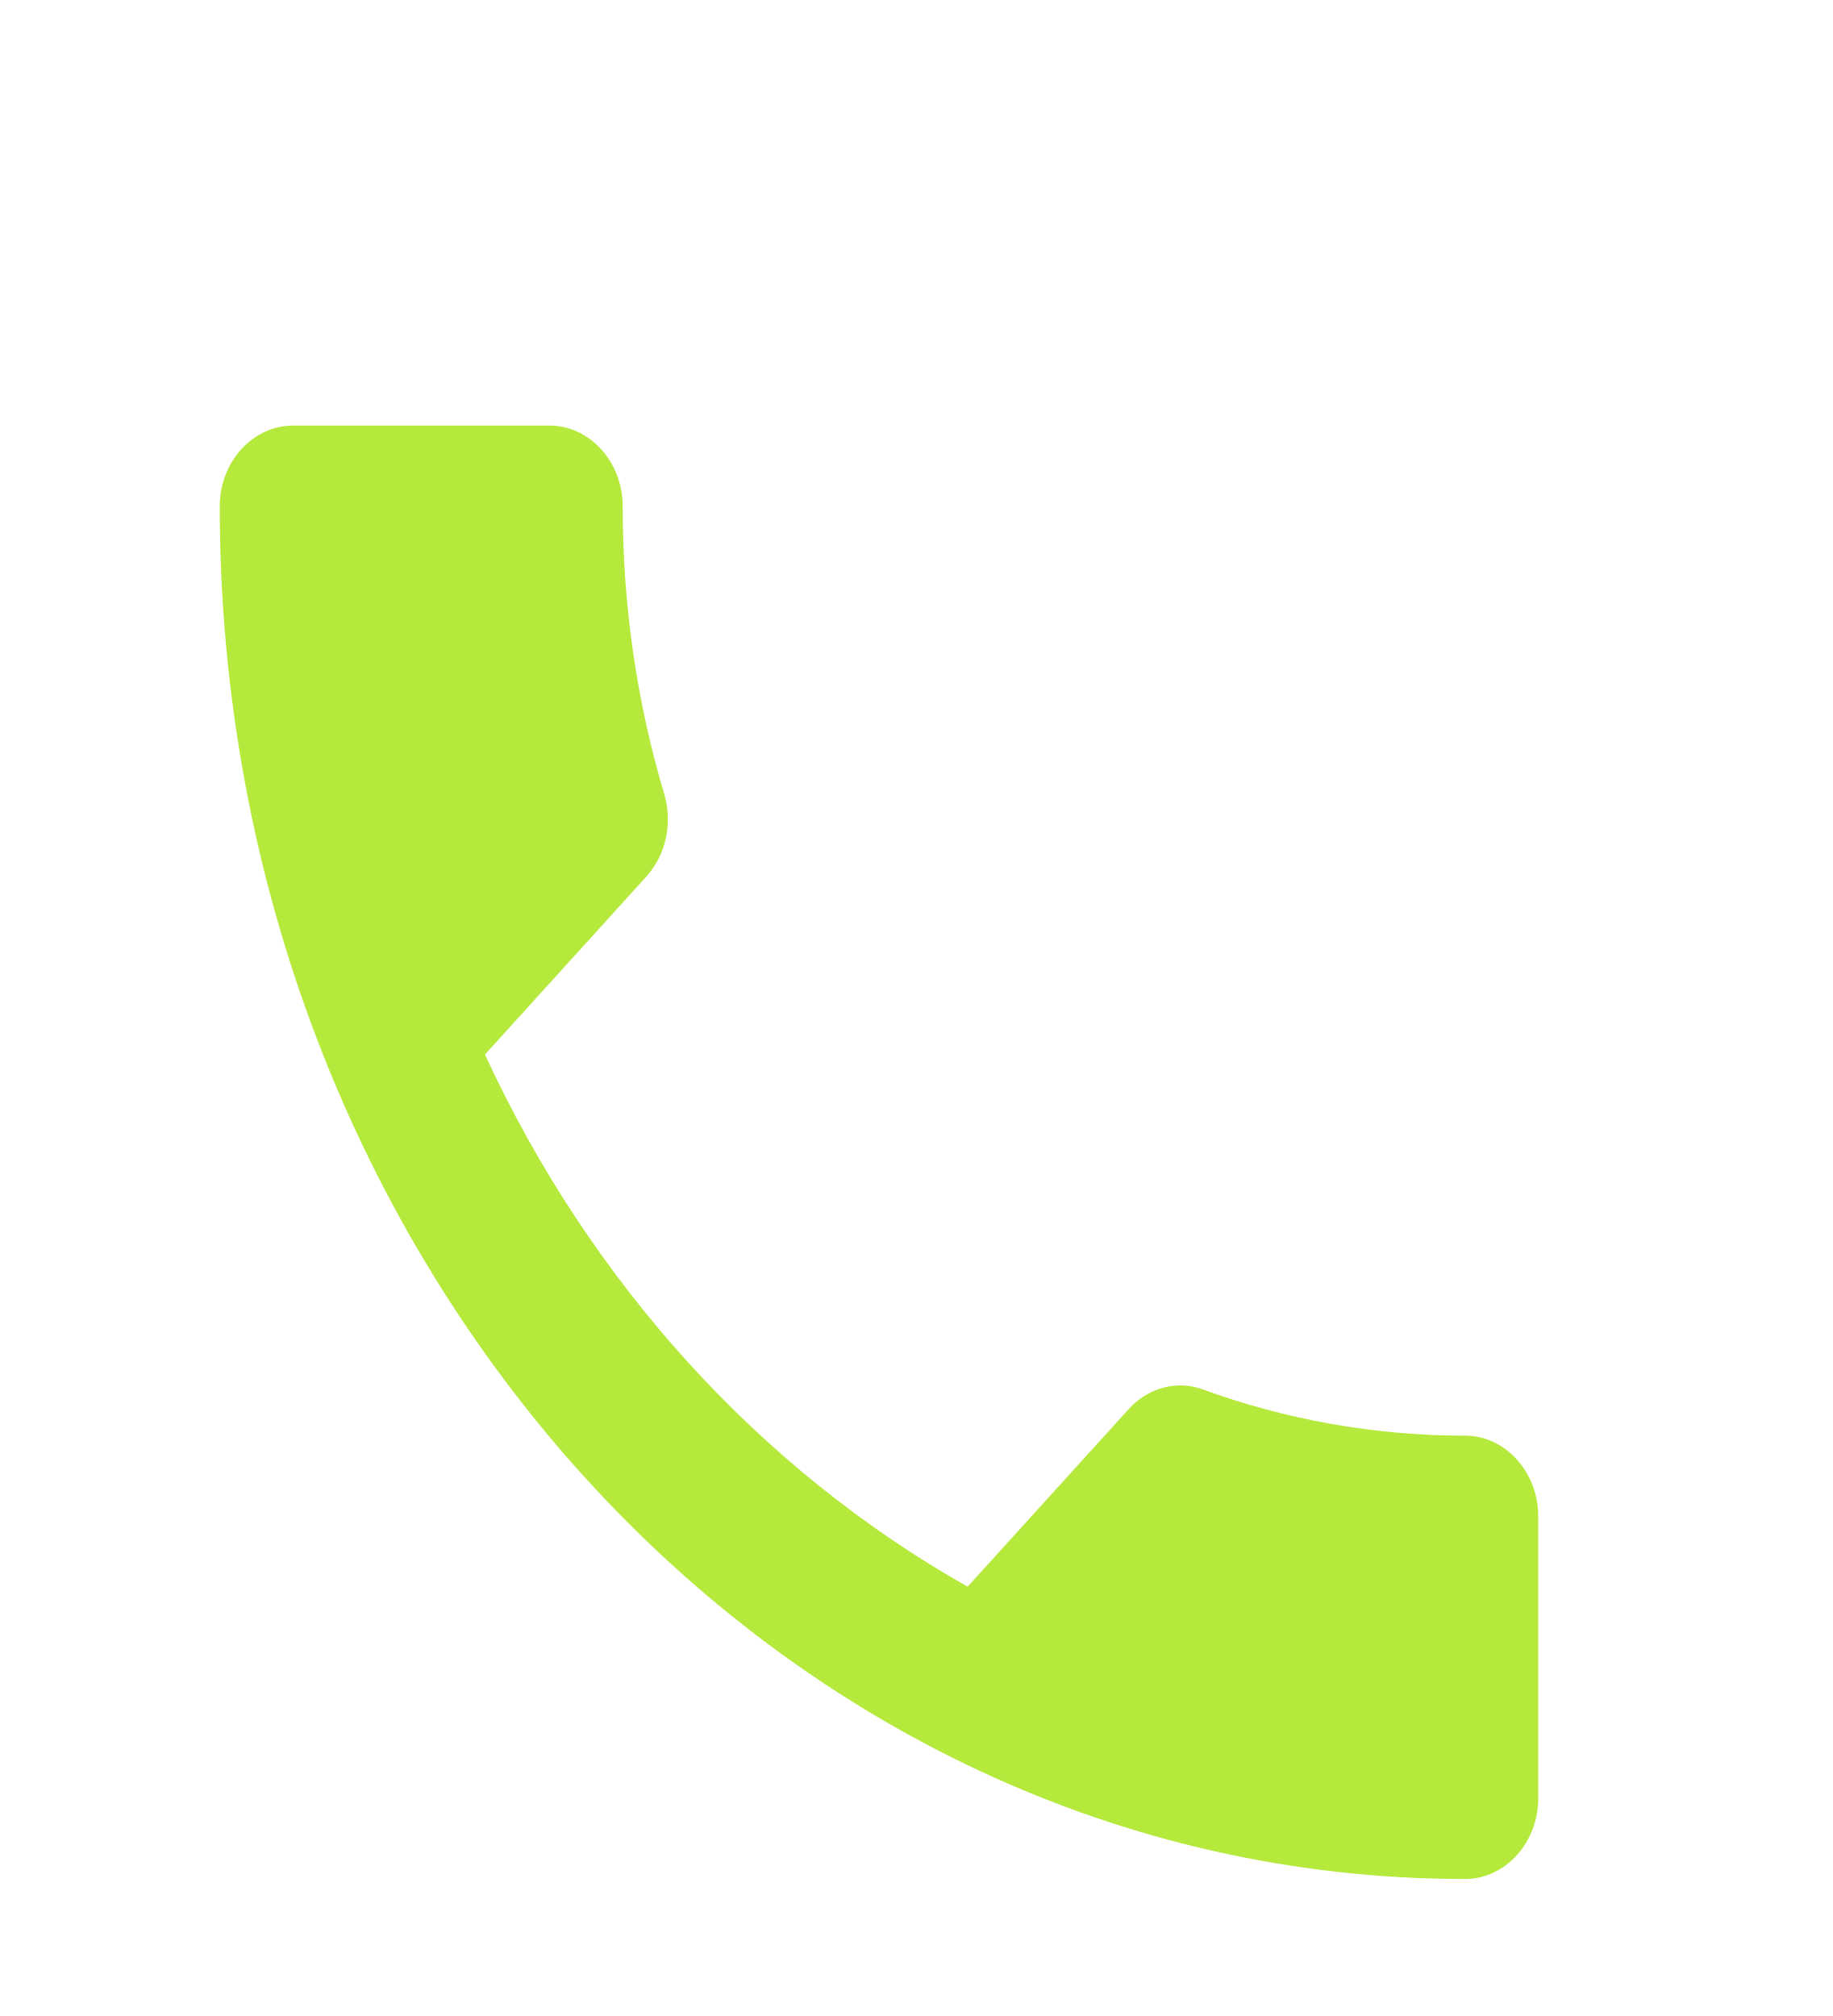
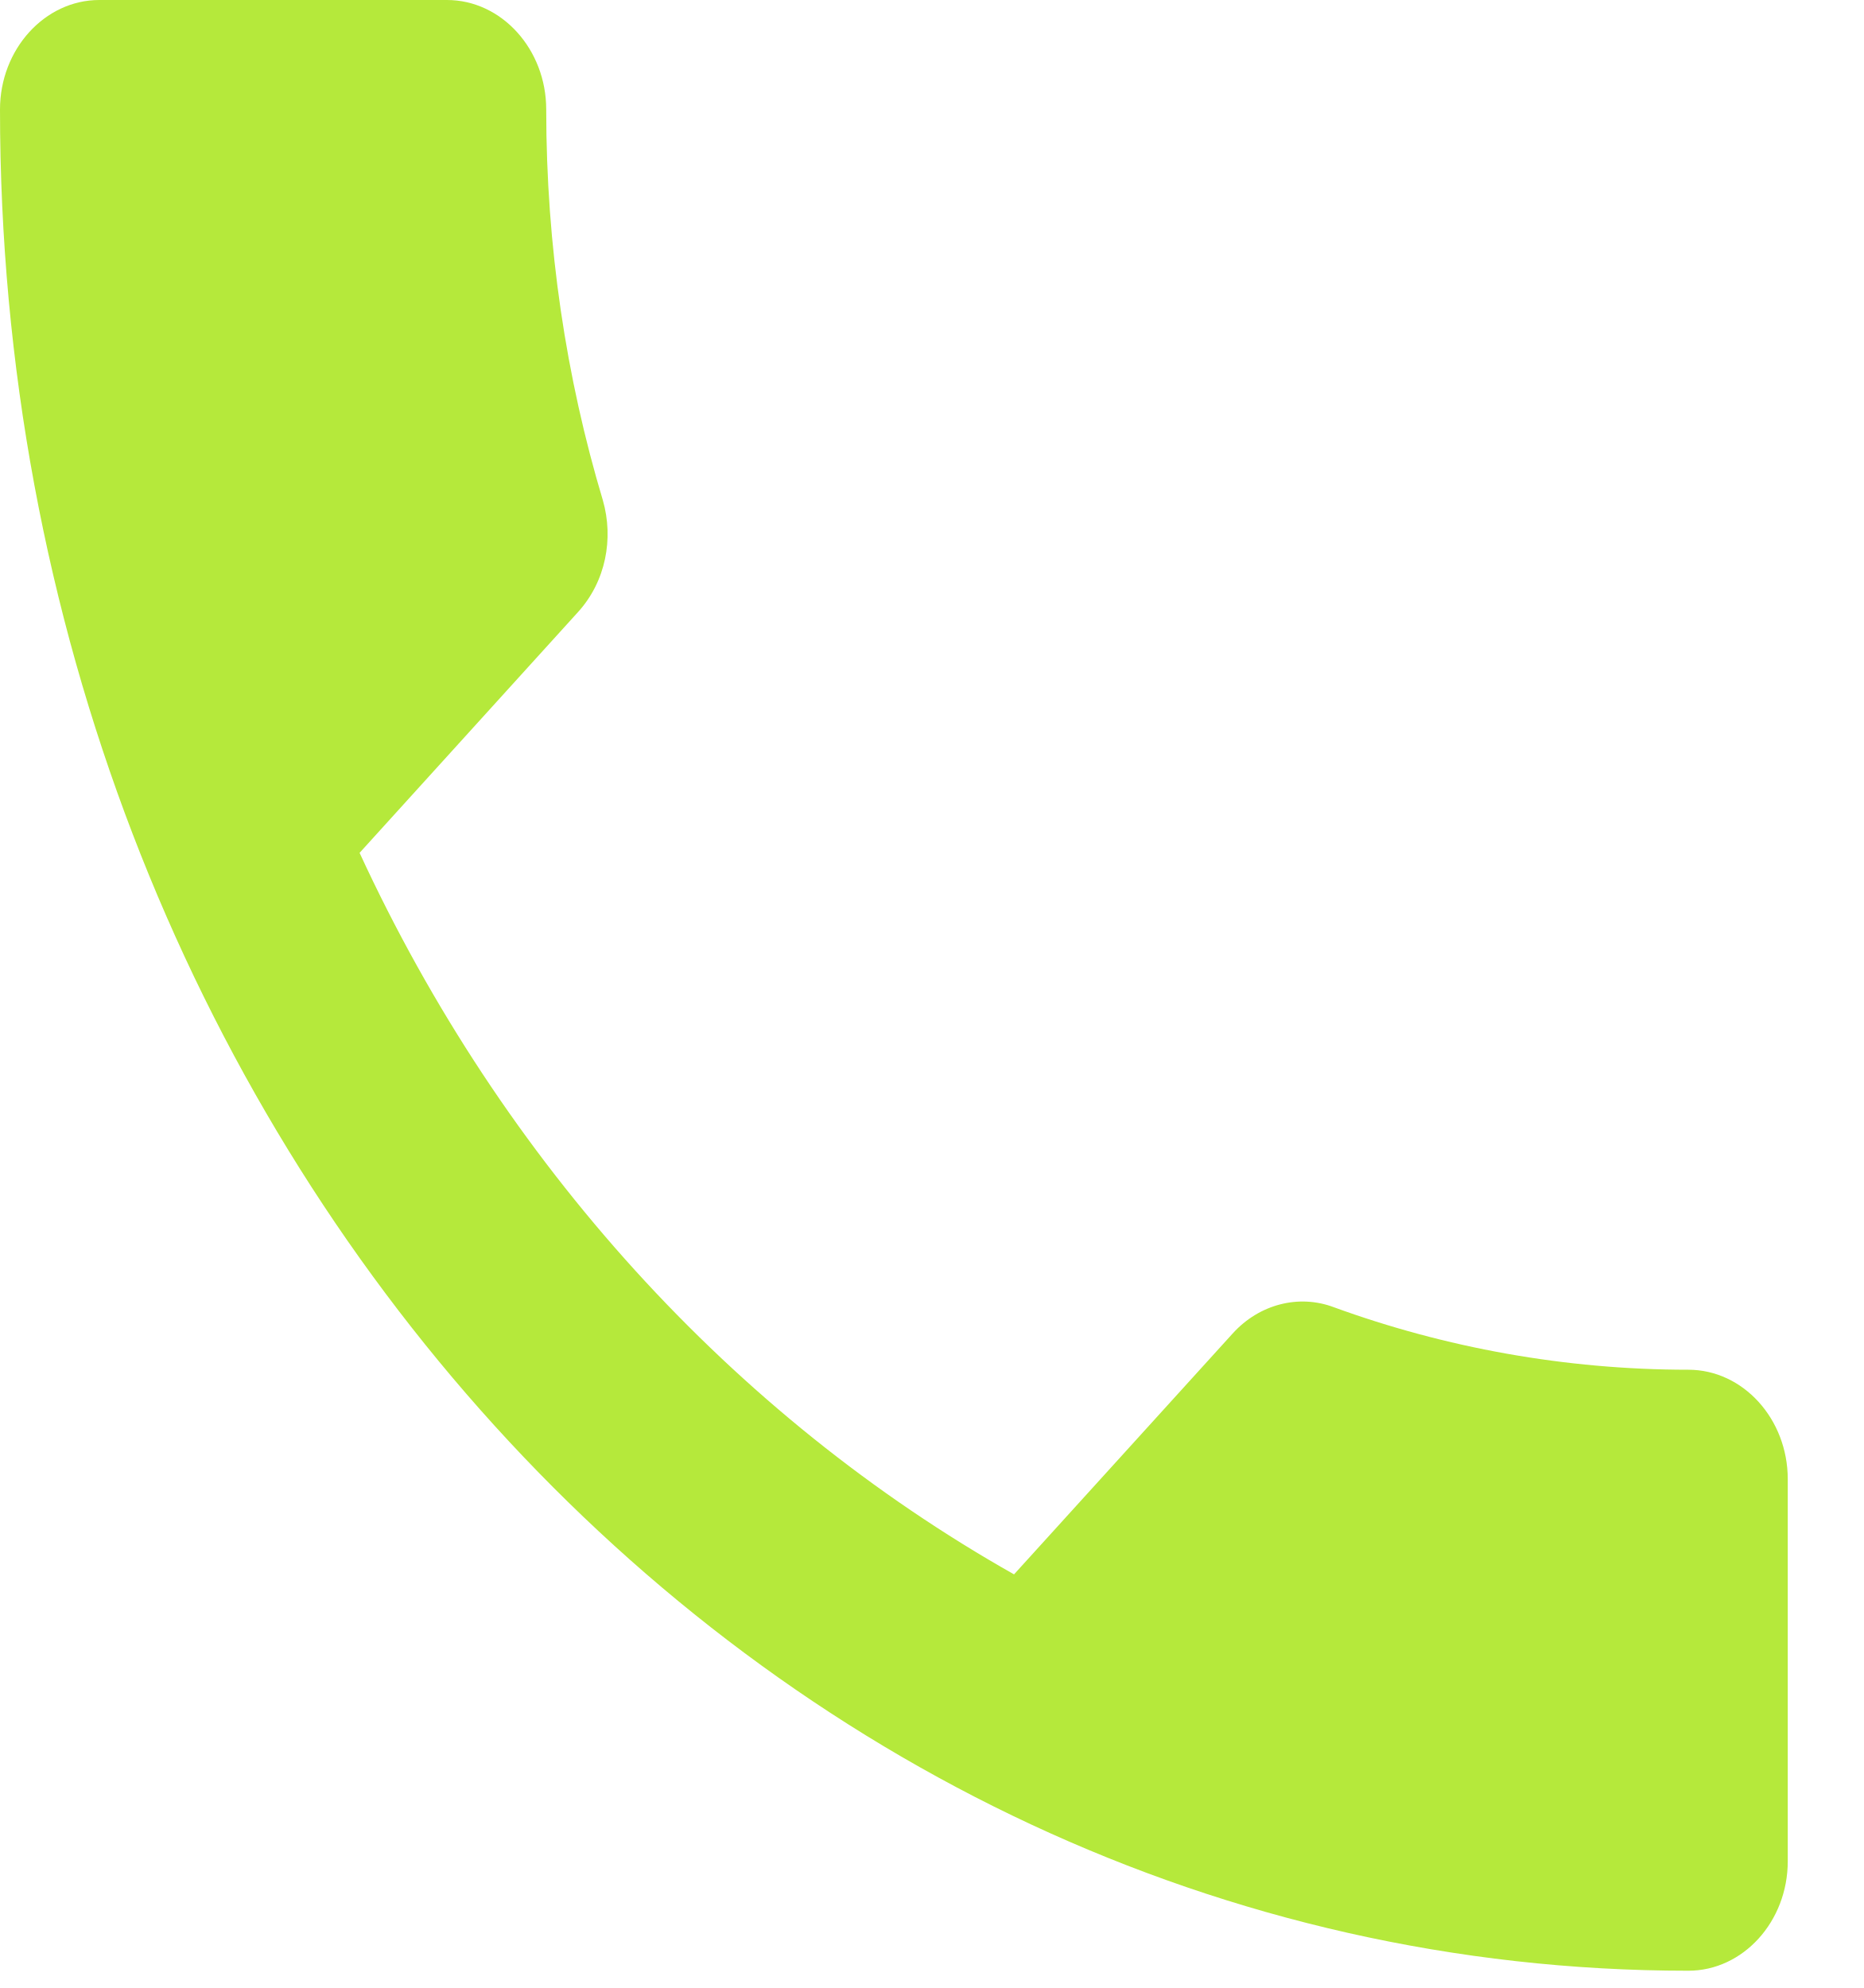
- <svg xmlns="http://www.w3.org/2000/svg" width="20" height="22" viewBox="0 0 20 22" fill="none">
-   <path d="M5.292 11.508C6.443 14.002 8.297 16.037 10.559 17.315L12.318 15.376C12.534 15.138 12.854 15.059 13.133 15.165C14.028 15.491 14.996 15.667 15.987 15.667C16.427 15.667 16.786 16.064 16.786 16.548V19.623C16.786 20.108 16.427 20.505 15.987 20.505C8.481 20.505 2.398 13.799 2.398 5.525C2.398 5.04 2.758 4.644 3.198 4.644H5.995C6.435 4.644 6.795 5.04 6.795 5.525C6.795 6.626 6.955 7.684 7.25 8.671C7.338 8.979 7.274 9.323 7.05 9.569L5.292 11.508Z" fill="#B5E93B" />
+ <svg xmlns="http://www.w3.org/2000/svg" width="15" height="16" viewBox="0 0 15 16" fill="none">
+   <path d="M2.894 6.864C4.045 9.358 5.899 11.394 8.161 12.671L9.92 10.733C10.135 10.495 10.455 10.415 10.735 10.521C11.63 10.847 12.597 11.024 13.588 11.024C14.028 11.024 14.388 11.42 14.388 11.905V14.98C14.388 15.465 14.028 15.861 13.588 15.861C6.083 15.861 0 9.155 0 0.881C0 0.397 0.36 0 0.799 0H3.597C4.037 0 4.396 0.397 4.396 0.881C4.396 1.983 4.556 3.04 4.852 4.027C4.94 4.335 4.876 4.679 4.652 4.926L2.894 6.864Z" fill="#B5E93B" />
</svg>
